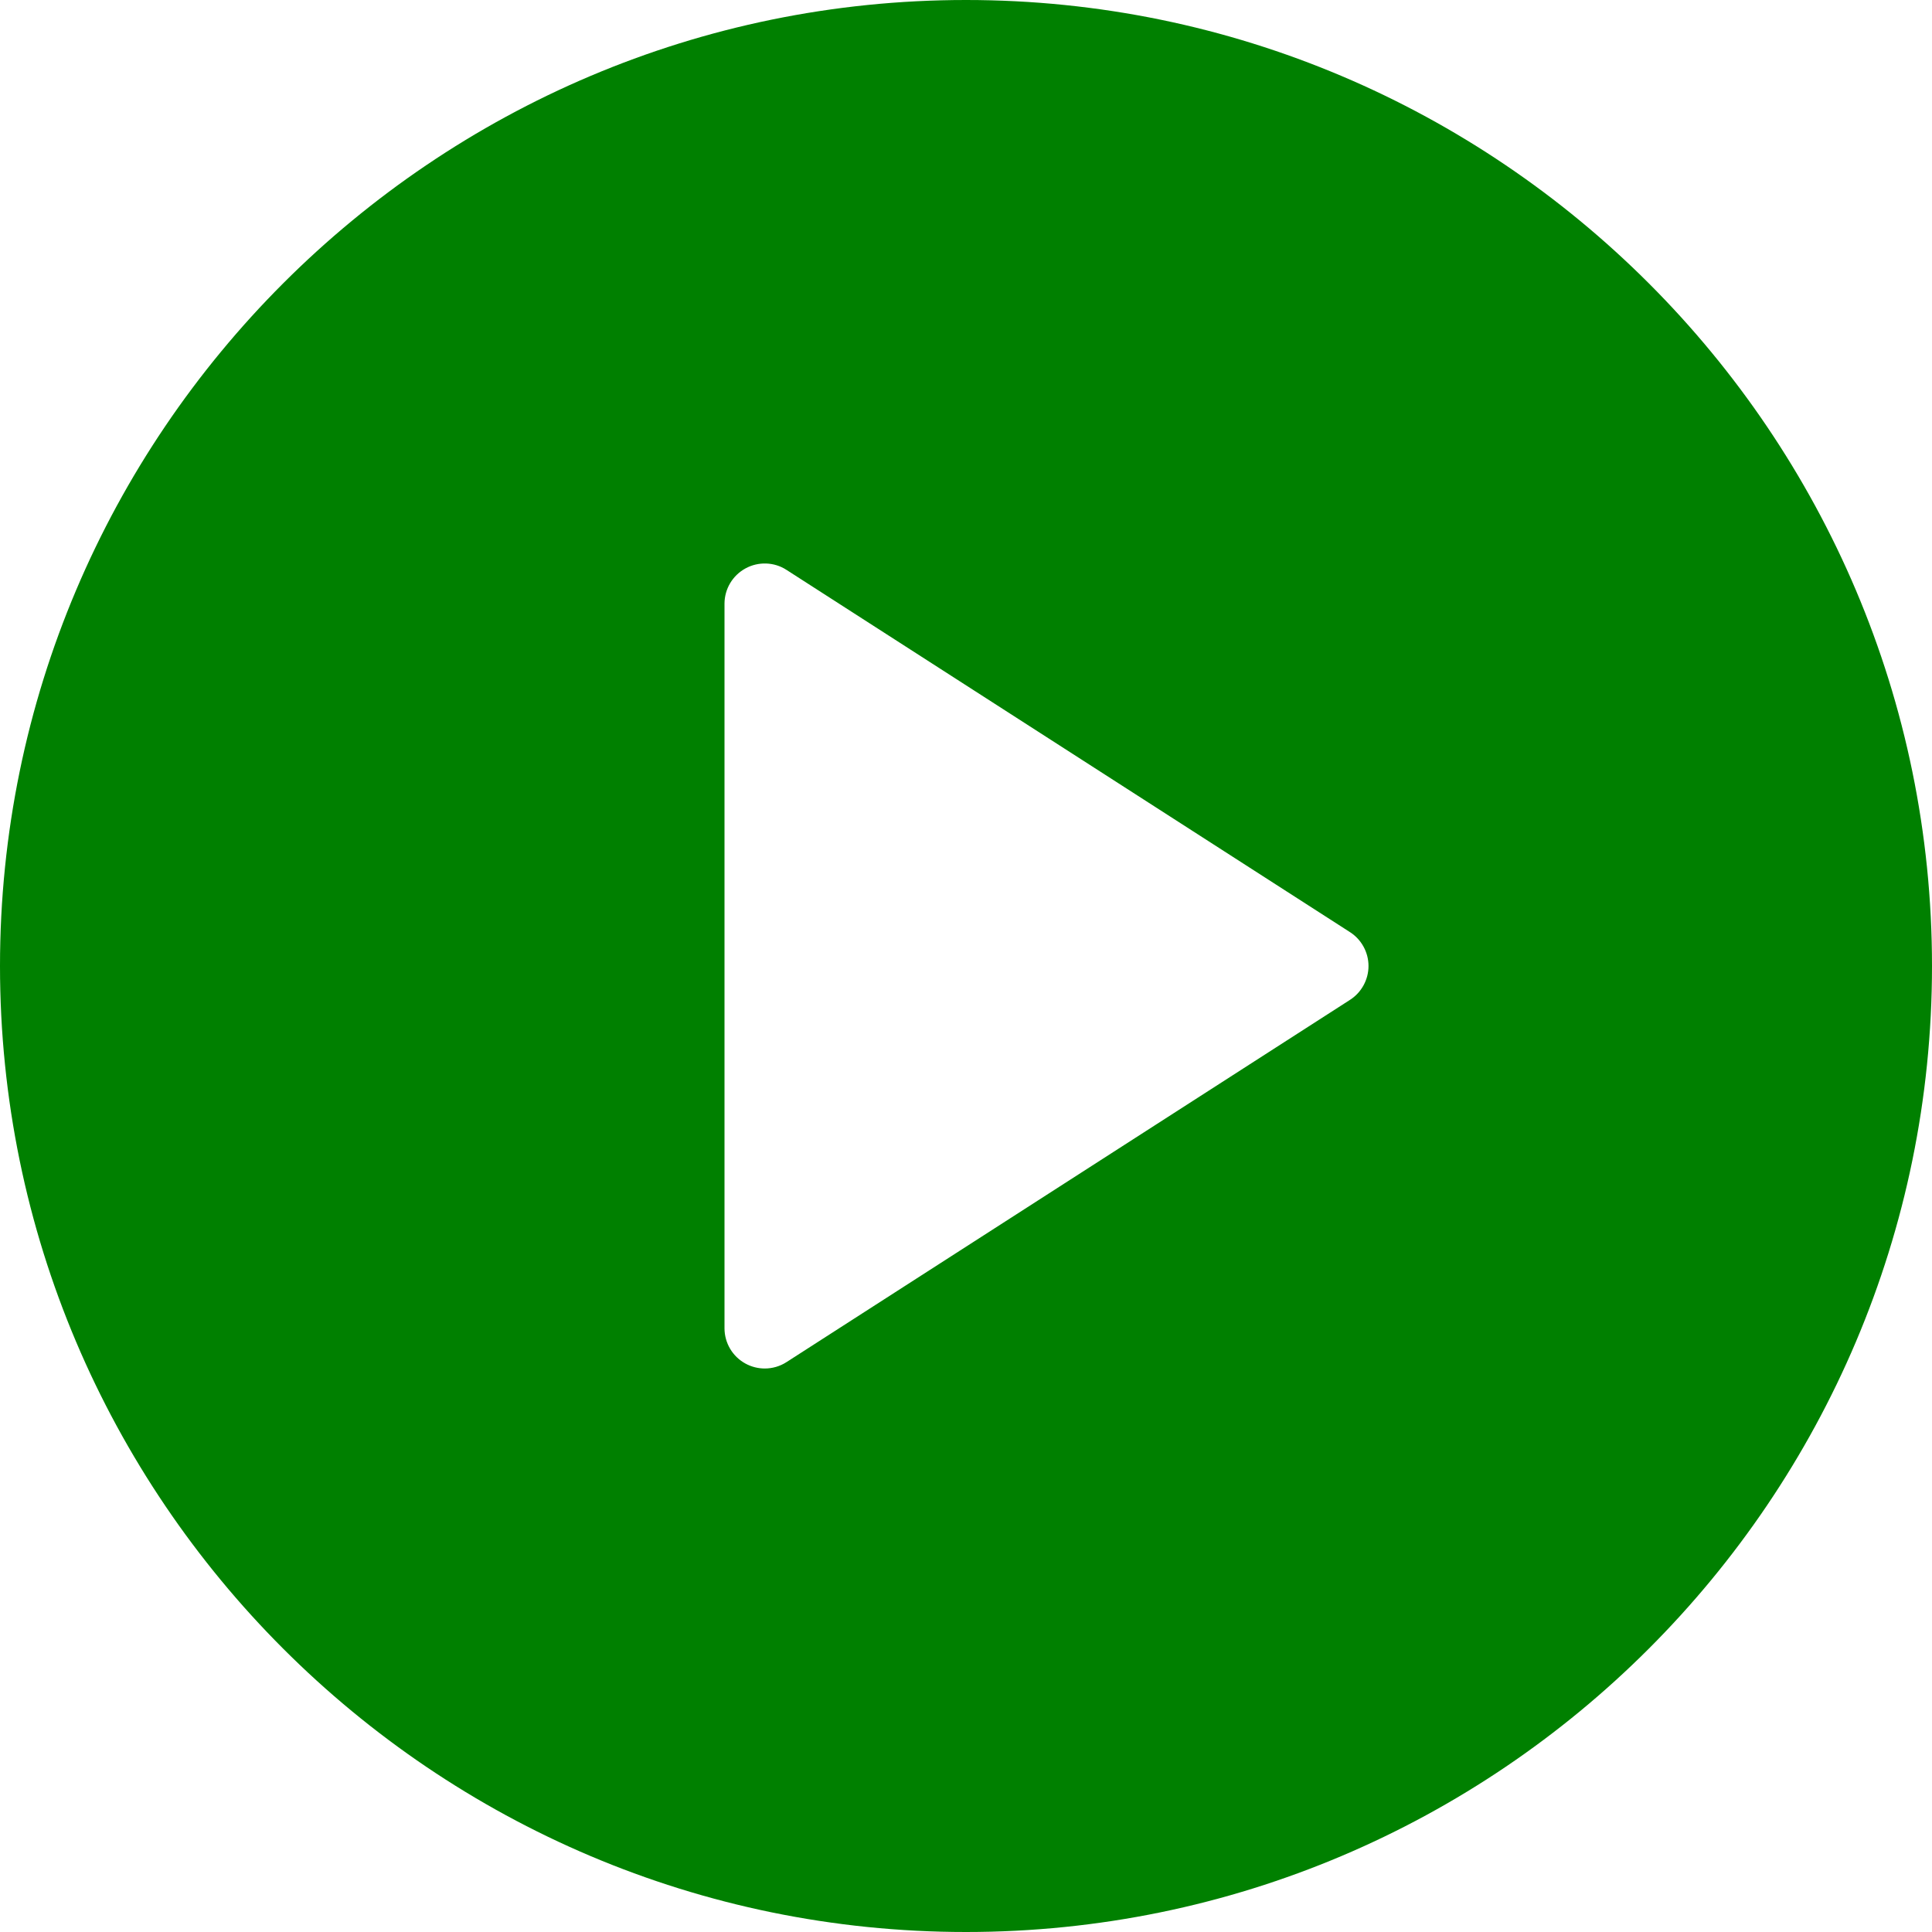
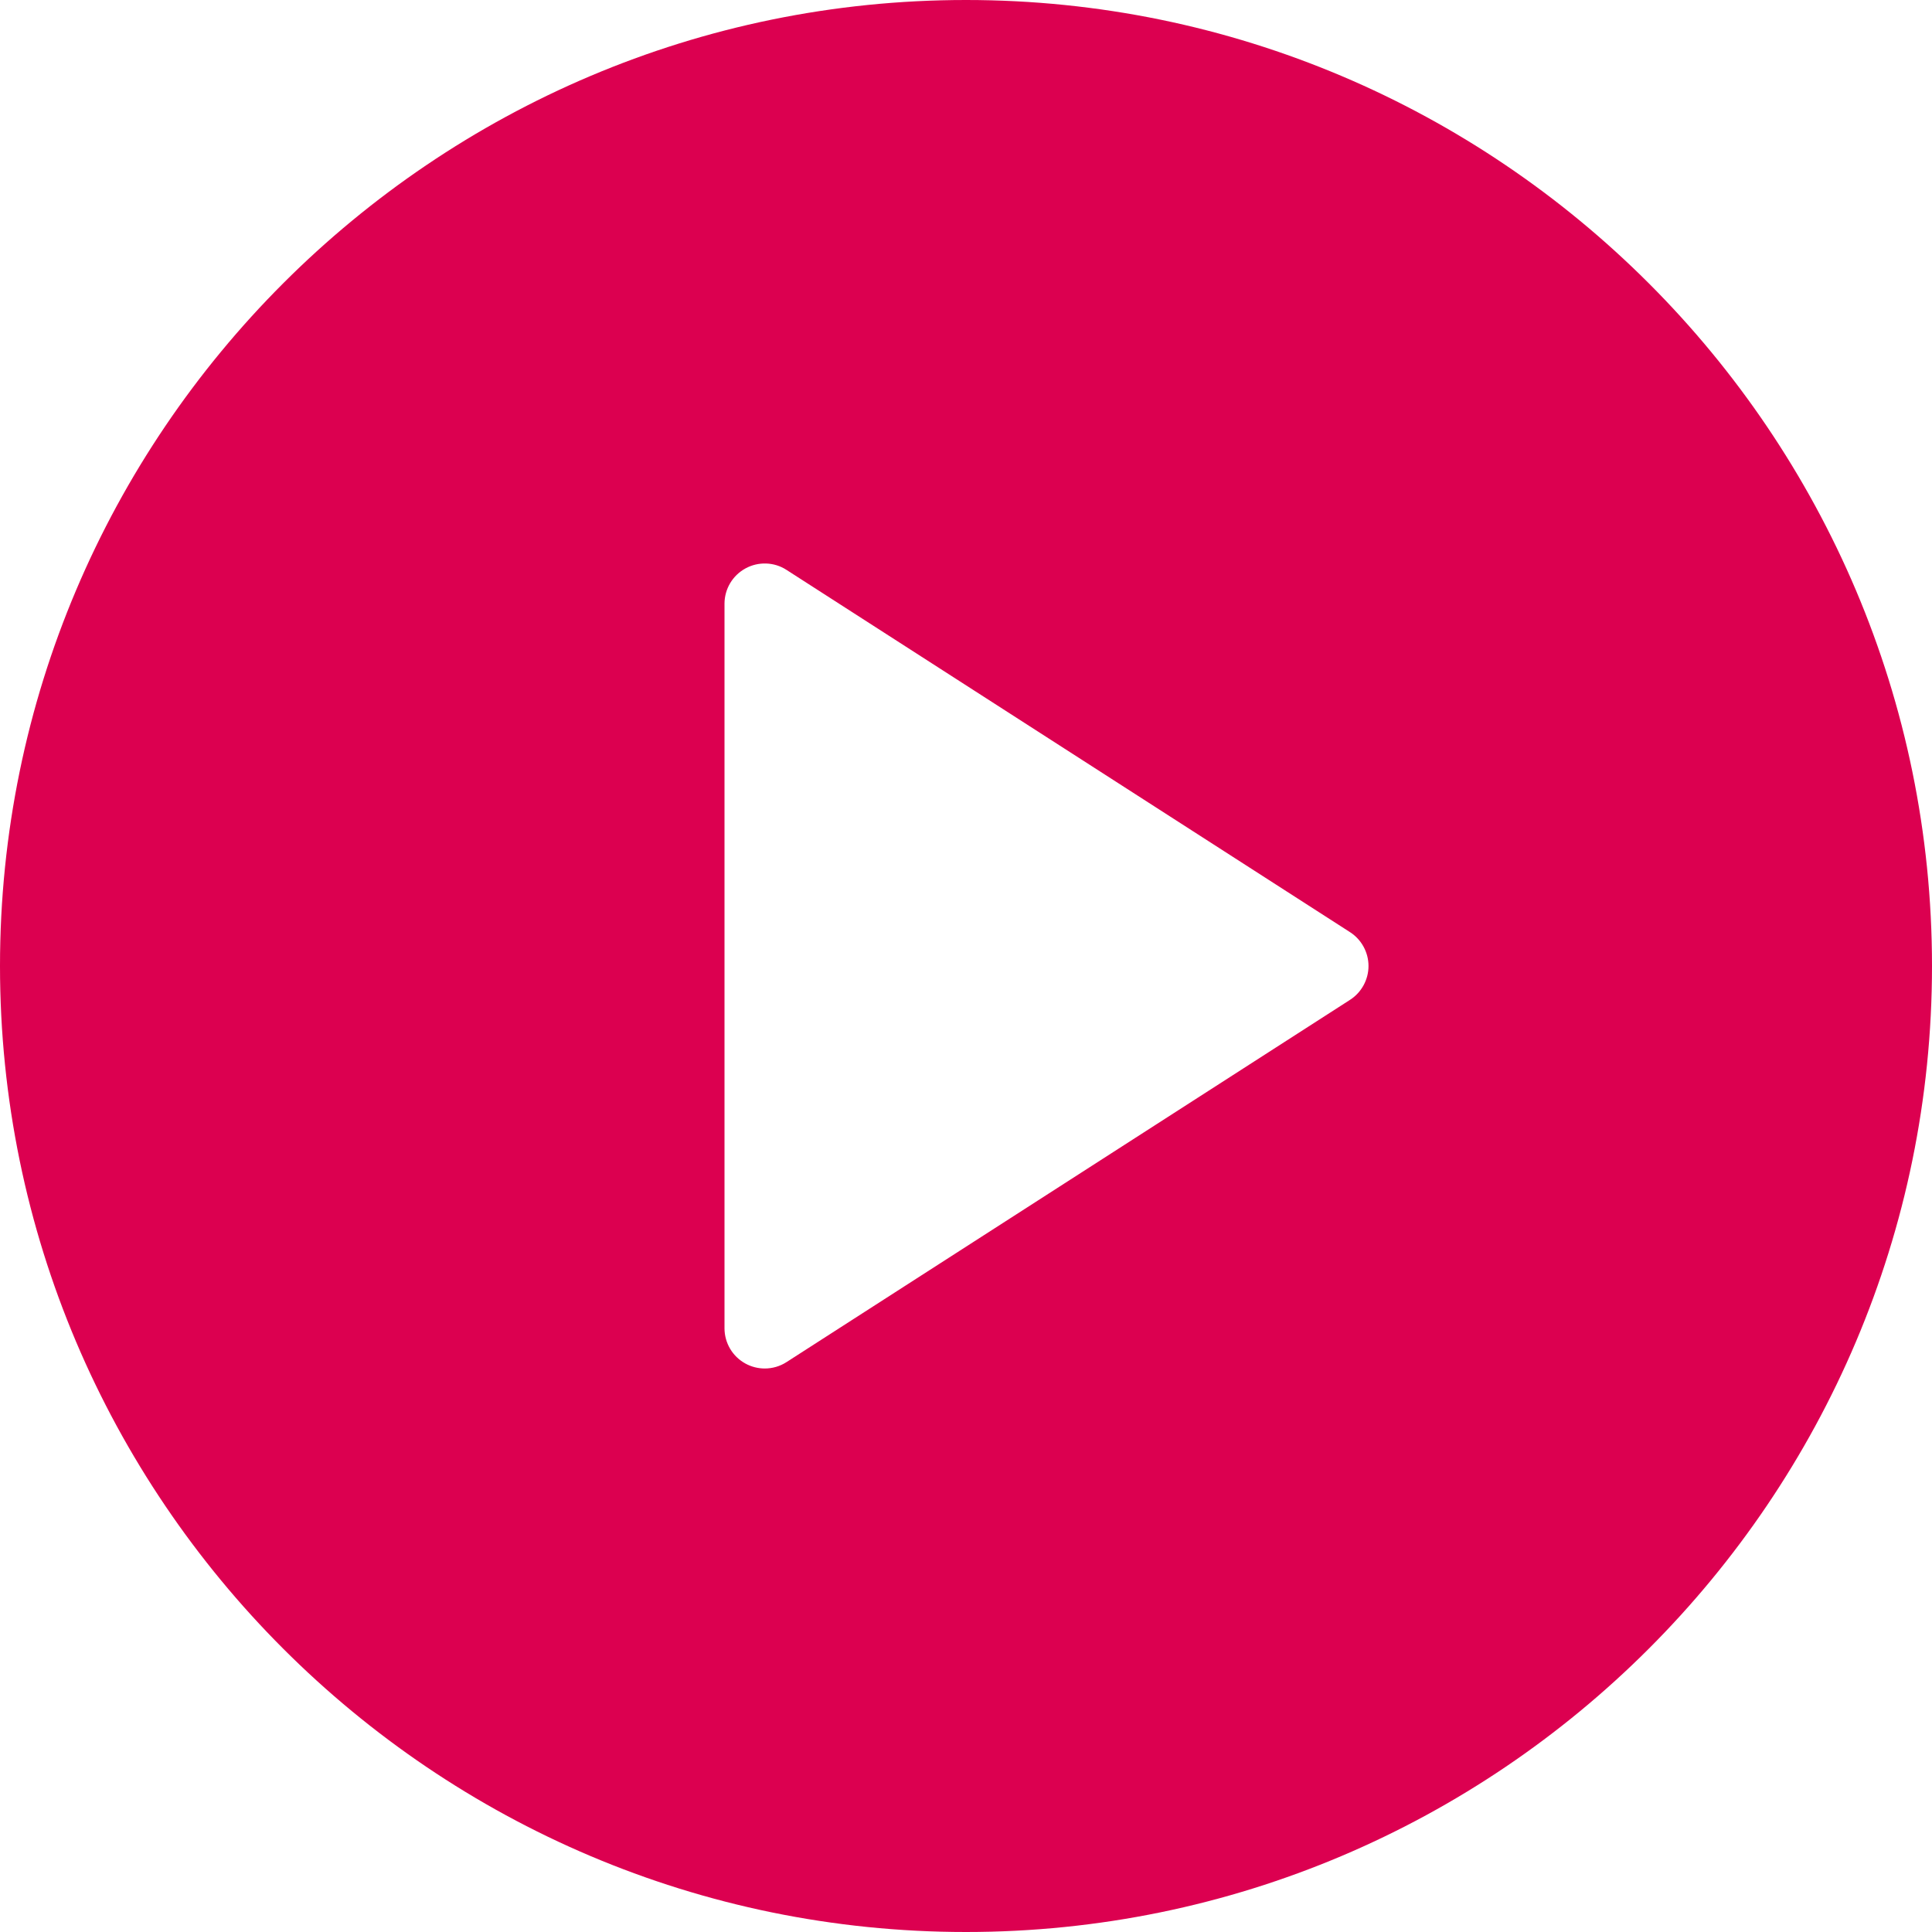
- <svg xmlns="http://www.w3.org/2000/svg" version="1.1" id="Layer_1" x="0px" y="0px" viewBox="0 0 512 512" style="enable-background:new 0 0 512 512;" xml:space="preserve" fill="green">
+ <svg xmlns="http://www.w3.org/2000/svg" version="1.1" id="Layer_1" x="0px" y="0px" viewBox="0 0 512 512" style="enable-background:new 0 0 512 512;" xml:space="preserve" fill="rgb(220, 0, 80)">
  <g>
    <g>
      <path d="M256,0C114.833,0,0,114.844,0,256s114.833,256,256,256s256-114.844,256-256S397.167,0,256,0z M357.771,264.969    l-149.333,96c-1.75,1.135-3.771,1.698-5.771,1.698c-1.75,0-3.521-0.438-5.104-1.302C194.125,359.49,192,355.906,192,352V160    c0-3.906,2.125-7.49,5.563-9.365c3.375-1.854,7.604-1.74,10.875,0.396l149.333,96c3.042,1.958,4.896,5.344,4.896,8.969    S360.813,263.01,357.771,264.969z" />
    </g>
  </g>
  <g>
</g>
  <g>
</g>
  <g>
</g>
  <g>
</g>
  <g>
</g>
  <g>
</g>
  <g>
</g>
  <g>
</g>
  <g>
</g>
  <g>
</g>
  <g>
</g>
  <g>
</g>
  <g>
</g>
  <g>
</g>
  <g>
</g>
</svg>
